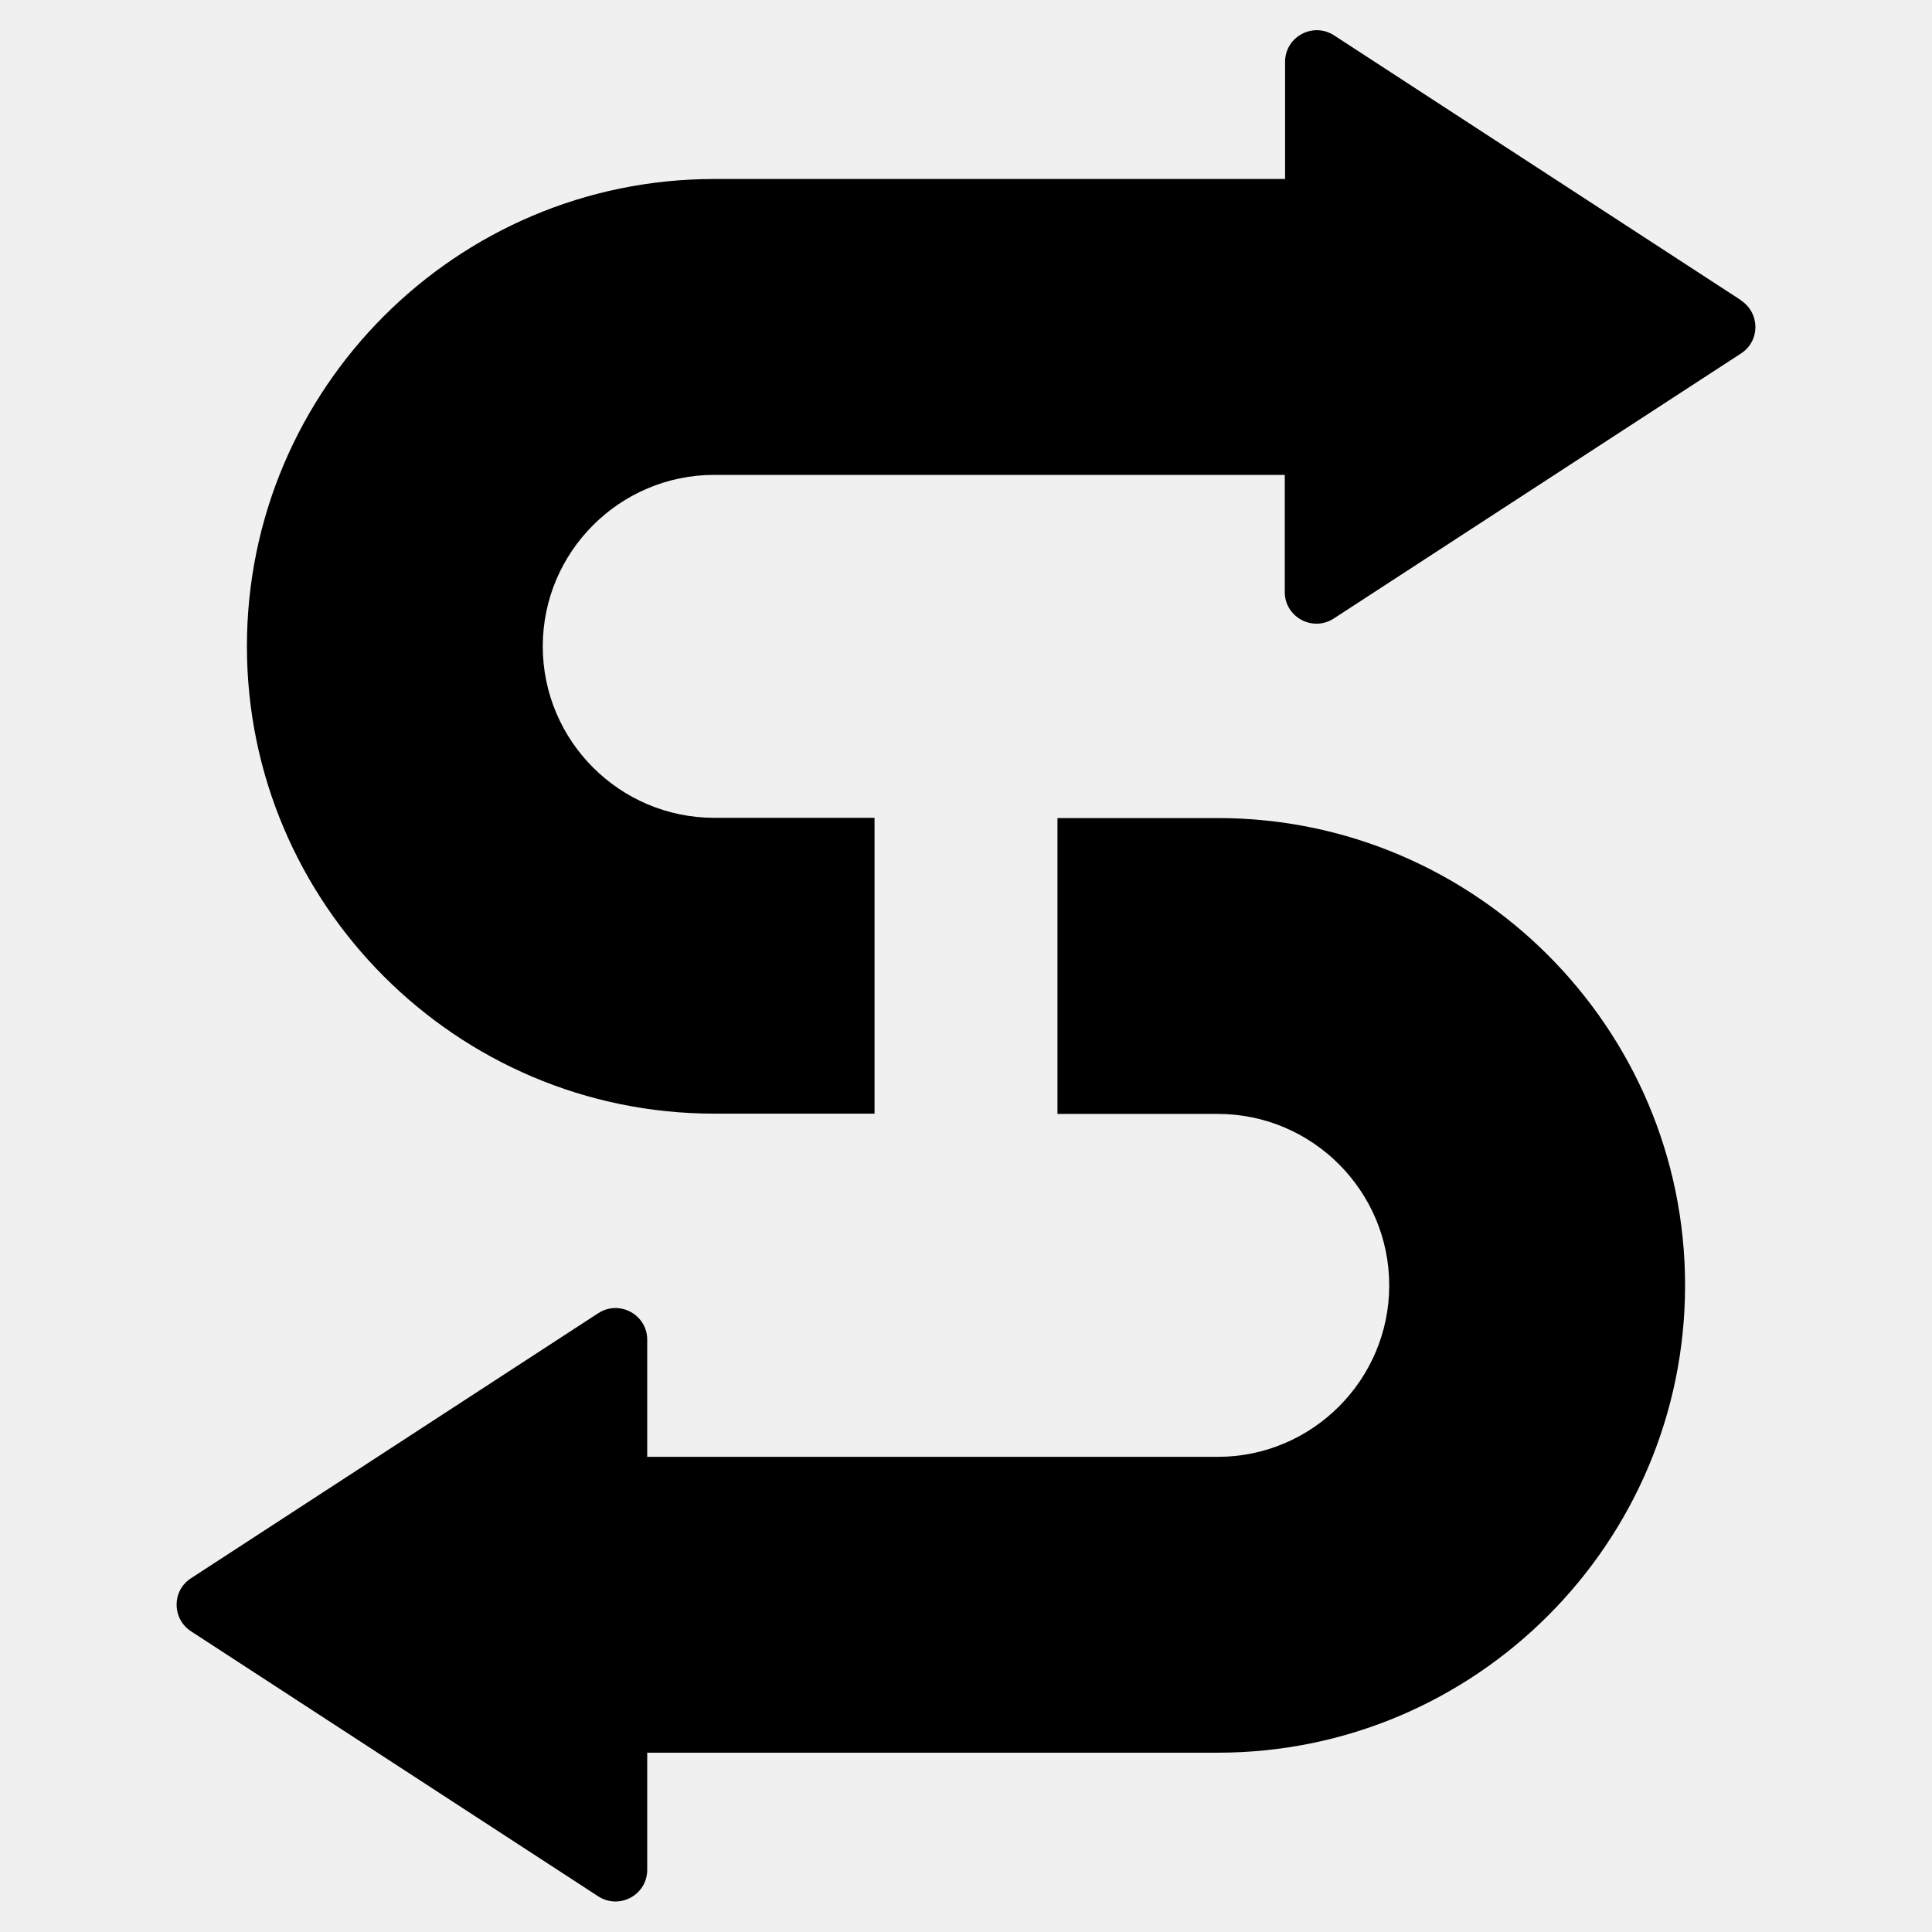
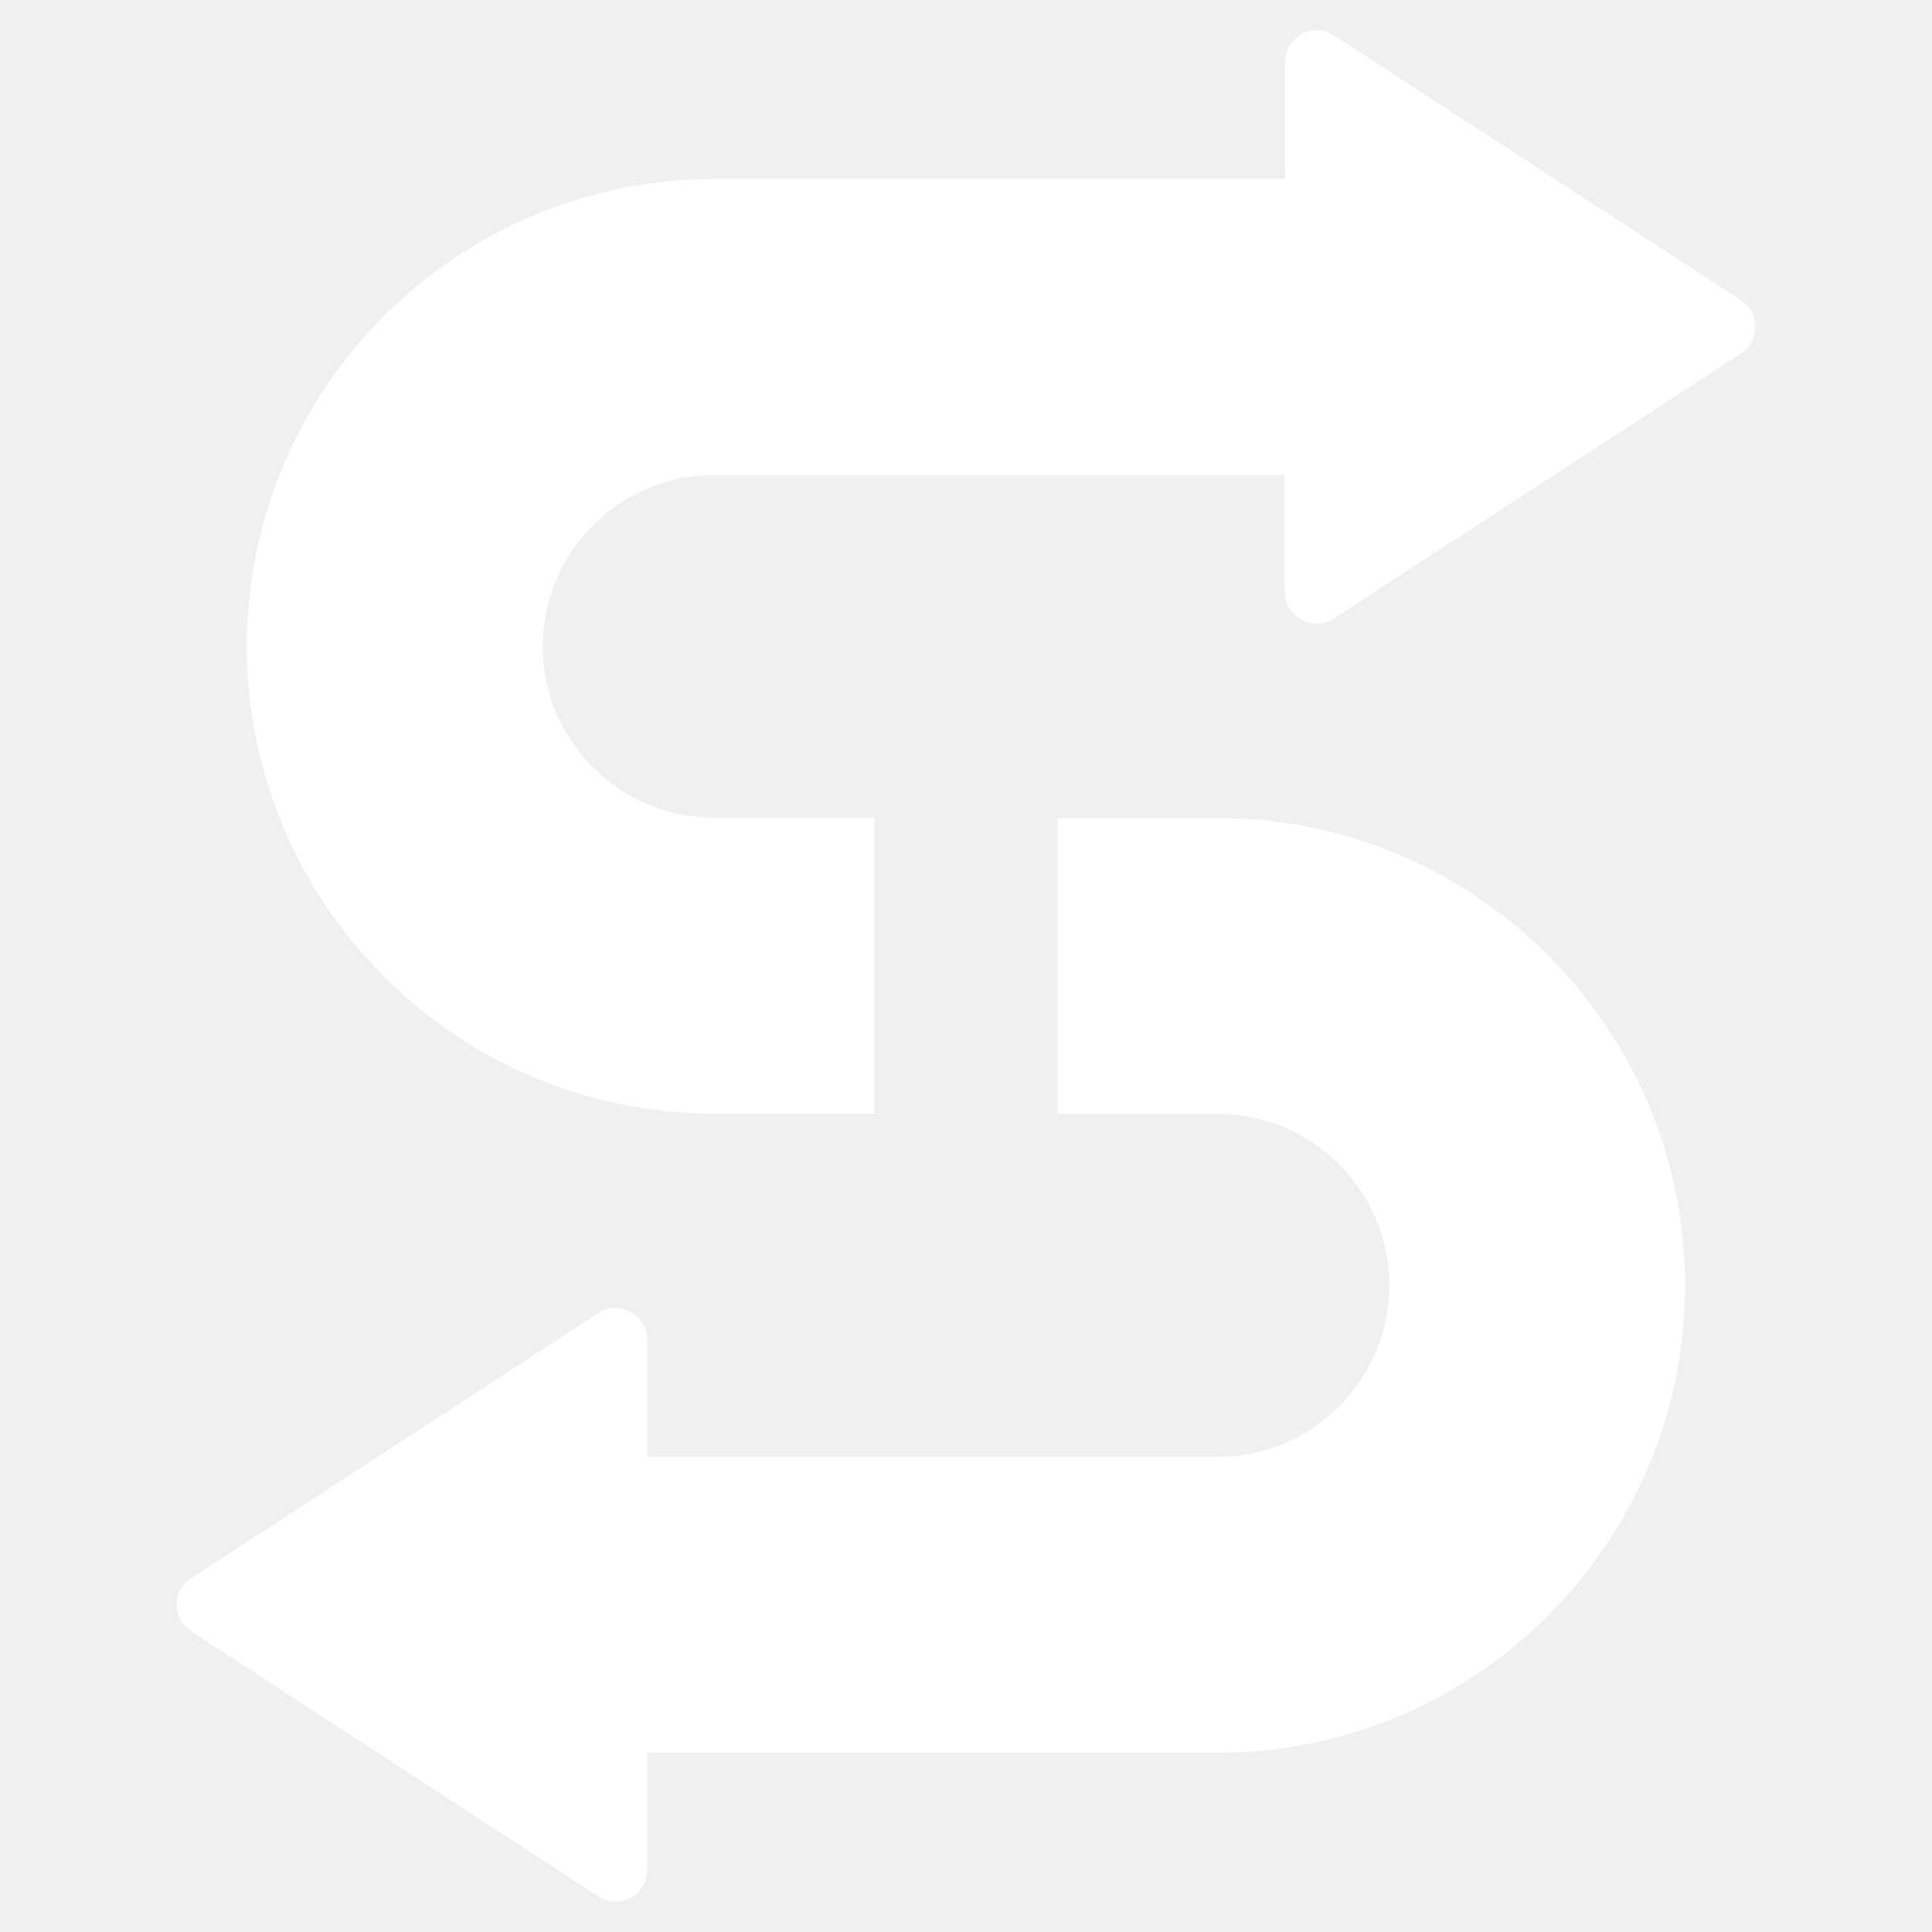
- <svg xmlns="http://www.w3.org/2000/svg" width="1200pt" height="1200pt" version="1.1" viewBox="0 0 1200 1200">
+ <svg xmlns="http://www.w3.org/2000/svg" fill="#fff" width="1200pt" height="1200pt" version="1.1" viewBox="0 0 1200 1200">
  <path d="m756.37 508.13h-99.562v183.74h99.562c58.688 0 106.5 47.812 106.5 106.5s-47.812 106.5-106.5 106.5h-354.37v-72.75c0-15.562-17.25-24.938-30.375-16.5l-252.94 164.63c-12 7.688-12 25.125 0 33l252.94 164.63c13.125 8.438 30.375-0.938 30.375-16.5v-72.75h354.37c160.13 0 290.26-130.31 290.26-290.26 0-159.95-130.31-290.26-290.26-290.26z" />
  <path d="m1081.5 186.56-252.94-164.63c-13.125-8.438-30.375 0.938-30.375 16.5v72.75h-354.56c-160.13 0-290.26 130.31-290.26 290.26 0 159.95 130.31 290.26 290.26 290.26h99.562v-183.74h-99.562c-58.688 0-106.5-47.812-106.5-106.5s47.812-106.5 106.5-106.5h354.37v72.75c0 15.562 17.25 24.938 30.375 16.5l252.94-164.63c12-7.688 12-25.125 0-33z" />
</svg>
